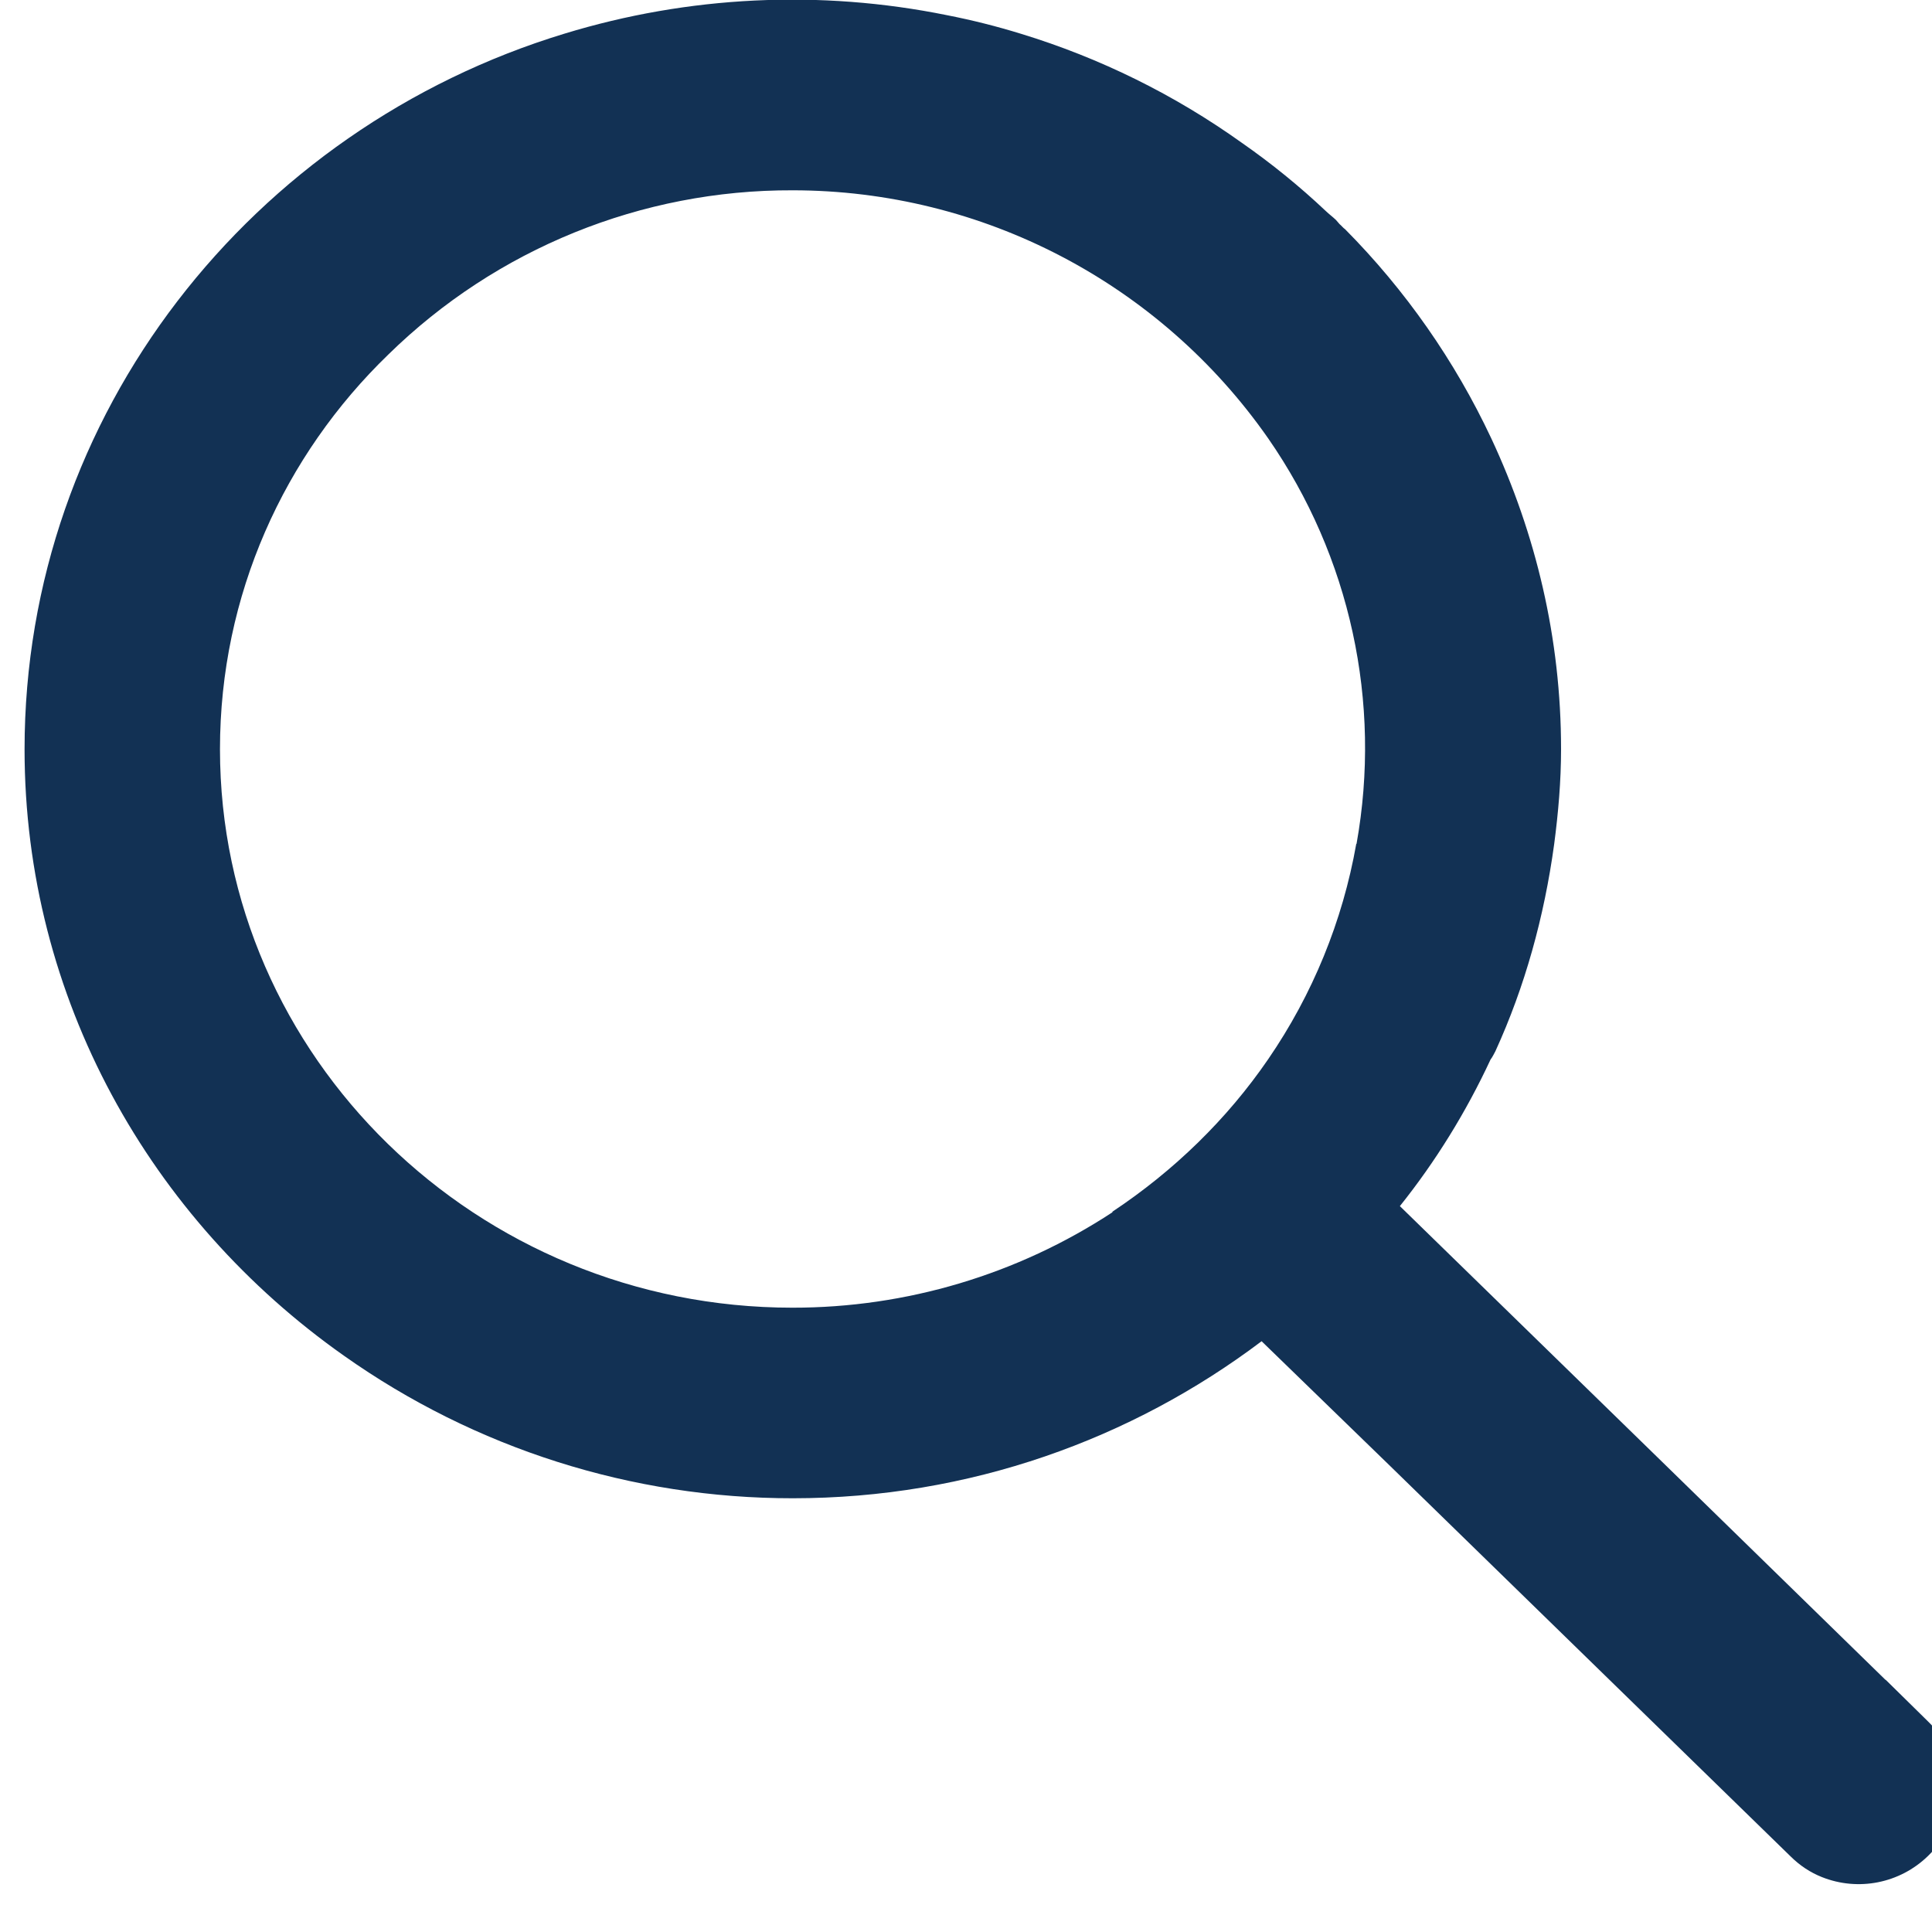
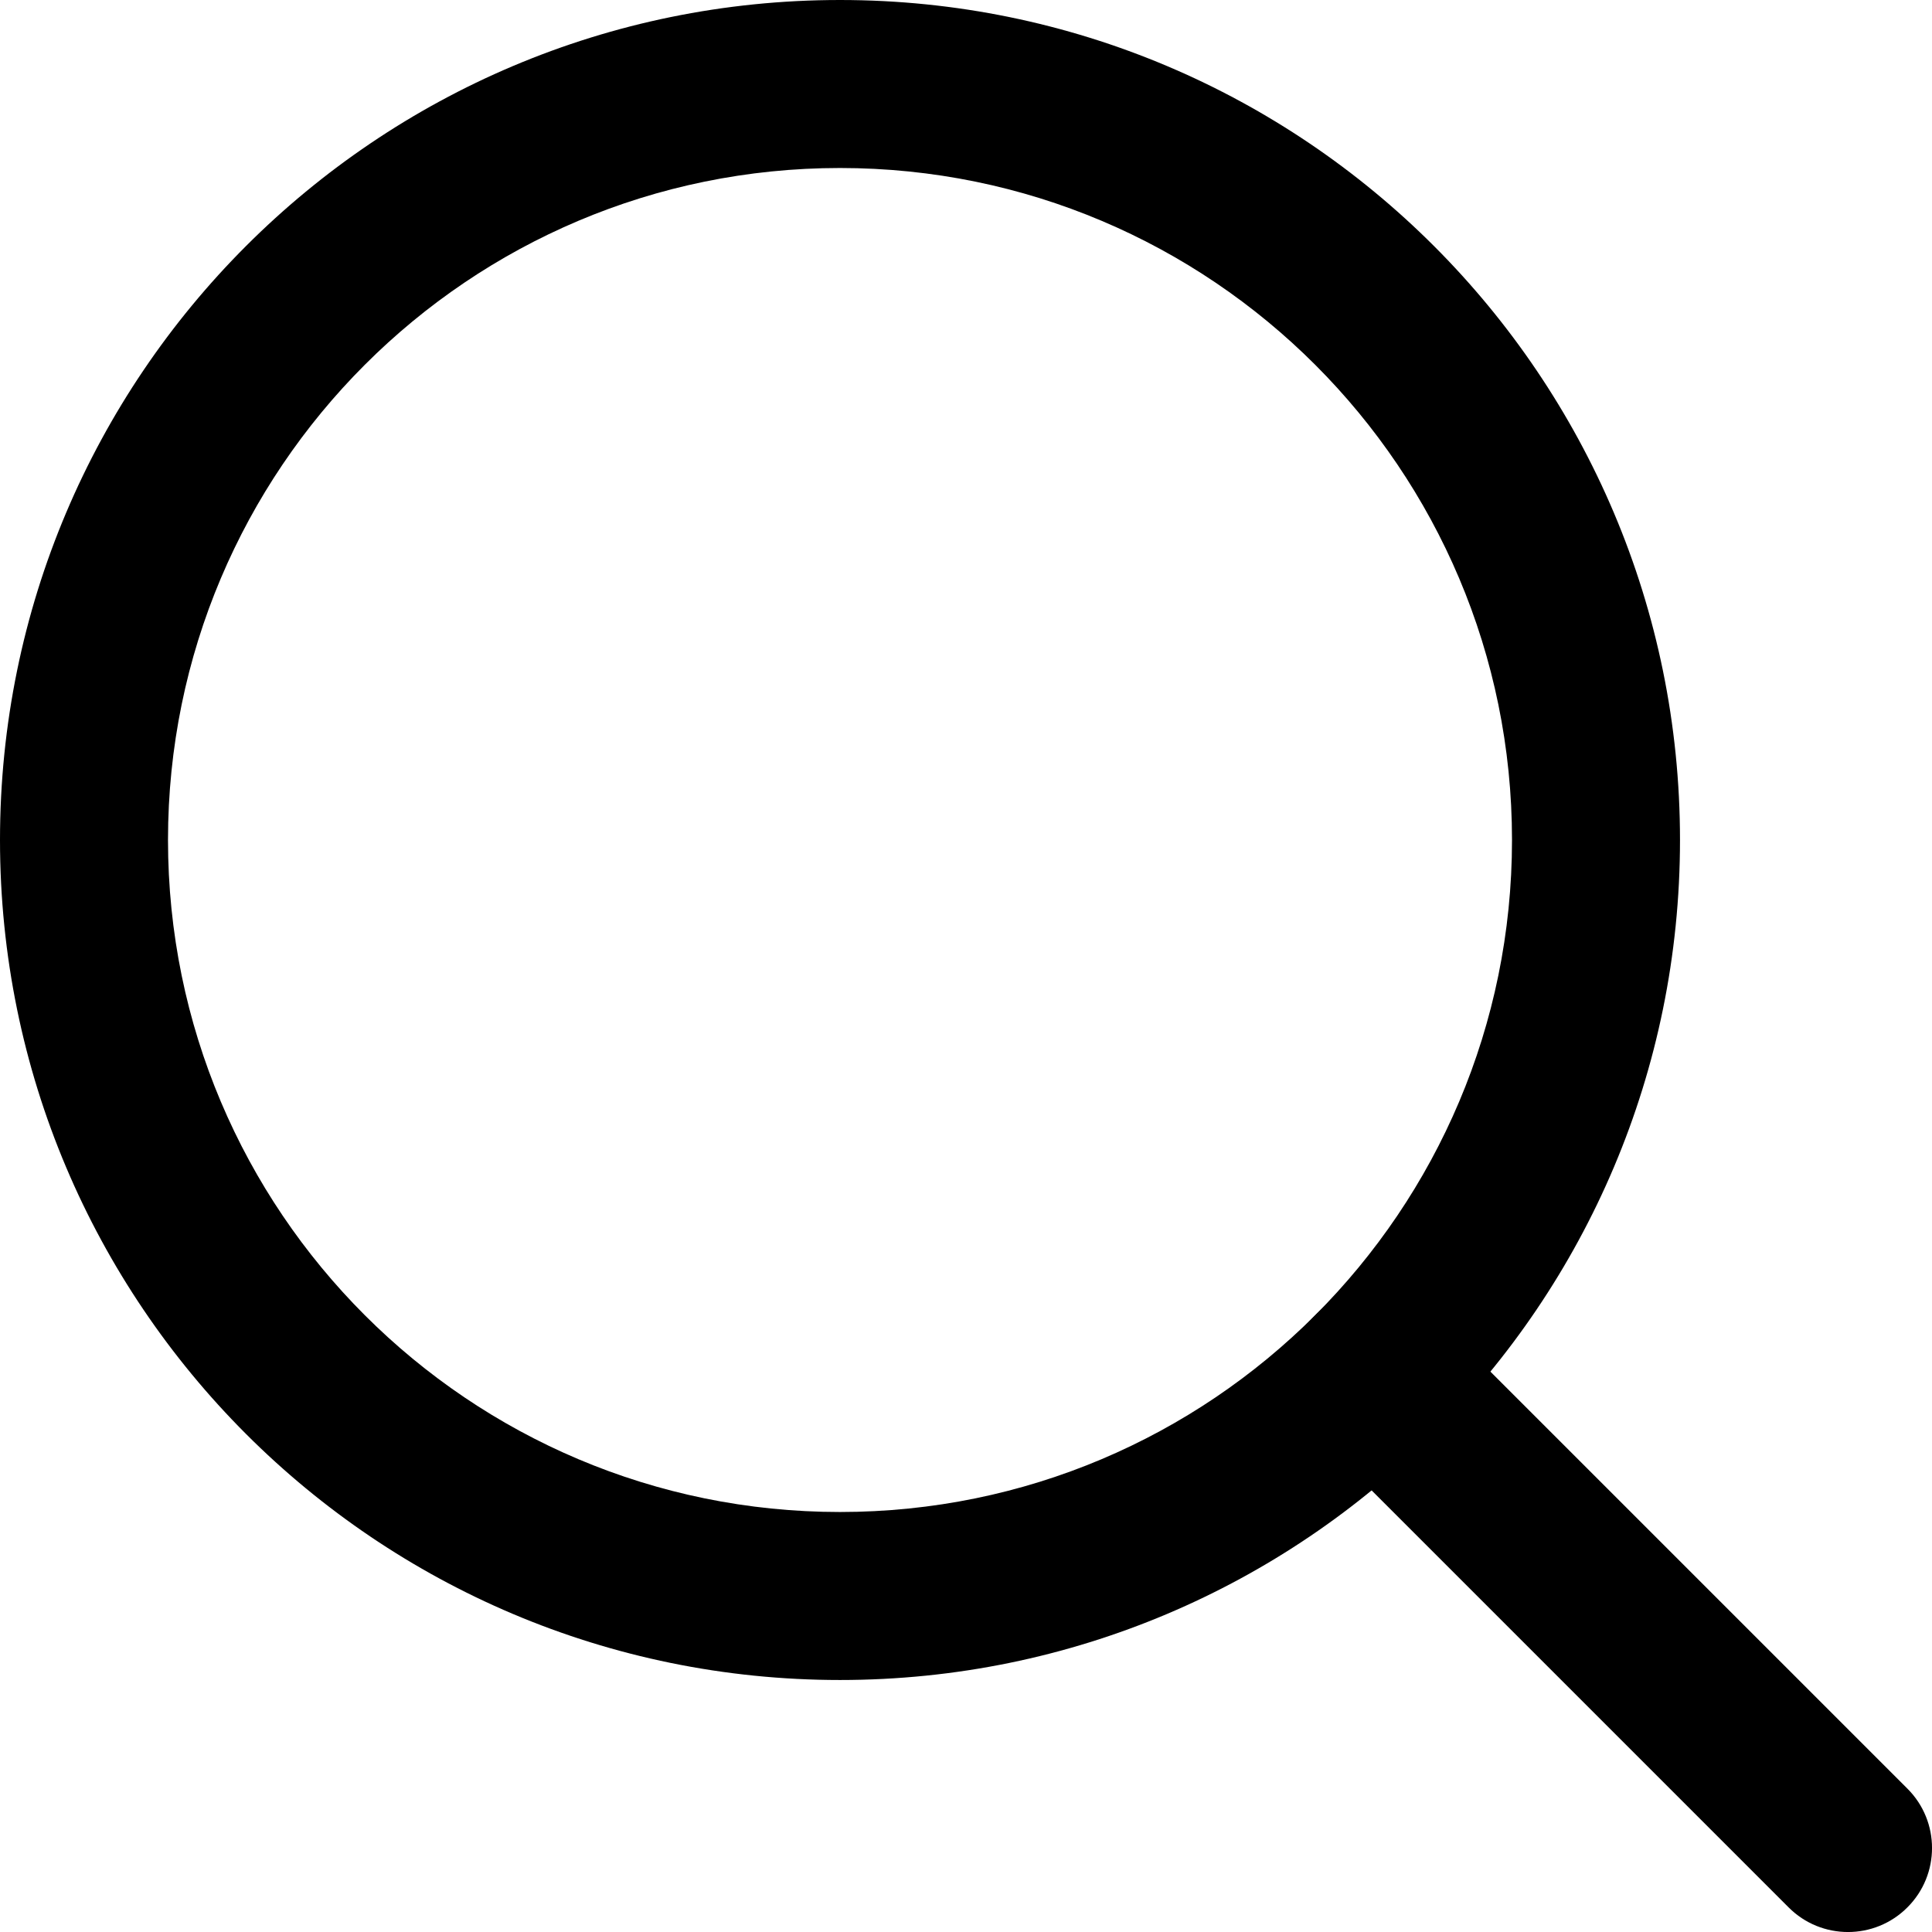
- <svg xmlns="http://www.w3.org/2000/svg" width="14" height="14" viewBox="0 0 14 14">
-   <path fill="#123154" d="M13.662 12.172l-1.598-1.56-1.92-1.872c.26-.325.48-.682.657-1.062.015-.02.024-.04.035-.06.214-.468.354-.974.426-1.5.03-.228.05-.457.05-.69 0-.803-.183-1.56-.505-2.25a5.432 5.432 0 0 0-1.06-1.517c-.015-.01-.026-.026-.04-.037l-.026-.03c-.024-.023-.05-.042-.074-.065a5.305 5.305 0 0 0-.608-.494 5.527 5.527 0 0 0-1.6-.79A5.2 5.2 0 0 0 6.862.11 5.643 5.643 0 0 0 4.09.244C1.827.932.178 2.997.178 5.43c0 1.805.913 3.406 2.313 4.393a5.625 5.625 0 0 0 3.254 1.034c1.28 0 2.456-.428 3.397-1.138l.92.893 1.6 1.56 1.31 1.277c.07.07.147.12.23.153a.72.72 0 0 0 .768-.152.677.677 0 0 0 0-.977l-.305-.3zm-5.6-3.388a4.22 4.22 0 0 1-2.32.692c-2.287 0-4.148-1.817-4.148-4.047 0-1.118.465-2.13 1.22-2.86a4.165 4.165 0 0 1 2.93-1.19A4.204 4.204 0 0 1 9.19 3.177a3.935 3.935 0 0 1 .64 2.938h-.002a3.977 3.977 0 0 1-.638 1.56c-.298.435-.684.81-1.13 1.106" />
+ <svg xmlns="http://www.w3.org/2000/svg" width="23px" height="23px" viewBox="0 0 23 23" version="1.1">
+   <g>
+     <path d="M22.707,21.293 L17.071,15.657 C16.681,15.266 16.047,15.266 15.657,15.657 C15.266,16.047 15.266,16.681 15.657,17.071 L21.293,22.707 C21.683,23.098 22.317,23.098 22.707,22.707 C23.098,22.317 23.098,21.683 22.707,21.293 L22.707,21.293 Z" />
+     <path d="M2,10 C2,5.581 5.581,2 10,2 C14.419,2 18,5.581 18,10 C18,14.419 14.419,18 10,18 C5.581,18 2,14.419 2,10 L2,10 Z M0,10 C0,15.523 4.477,20 10,20 C15.523,20 20,15.523 20,10 C20,4.477 15.523,0 10,0 C4.477,0 0,4.477 0,10 L0,10 Z" />
+   </g>
</svg>
